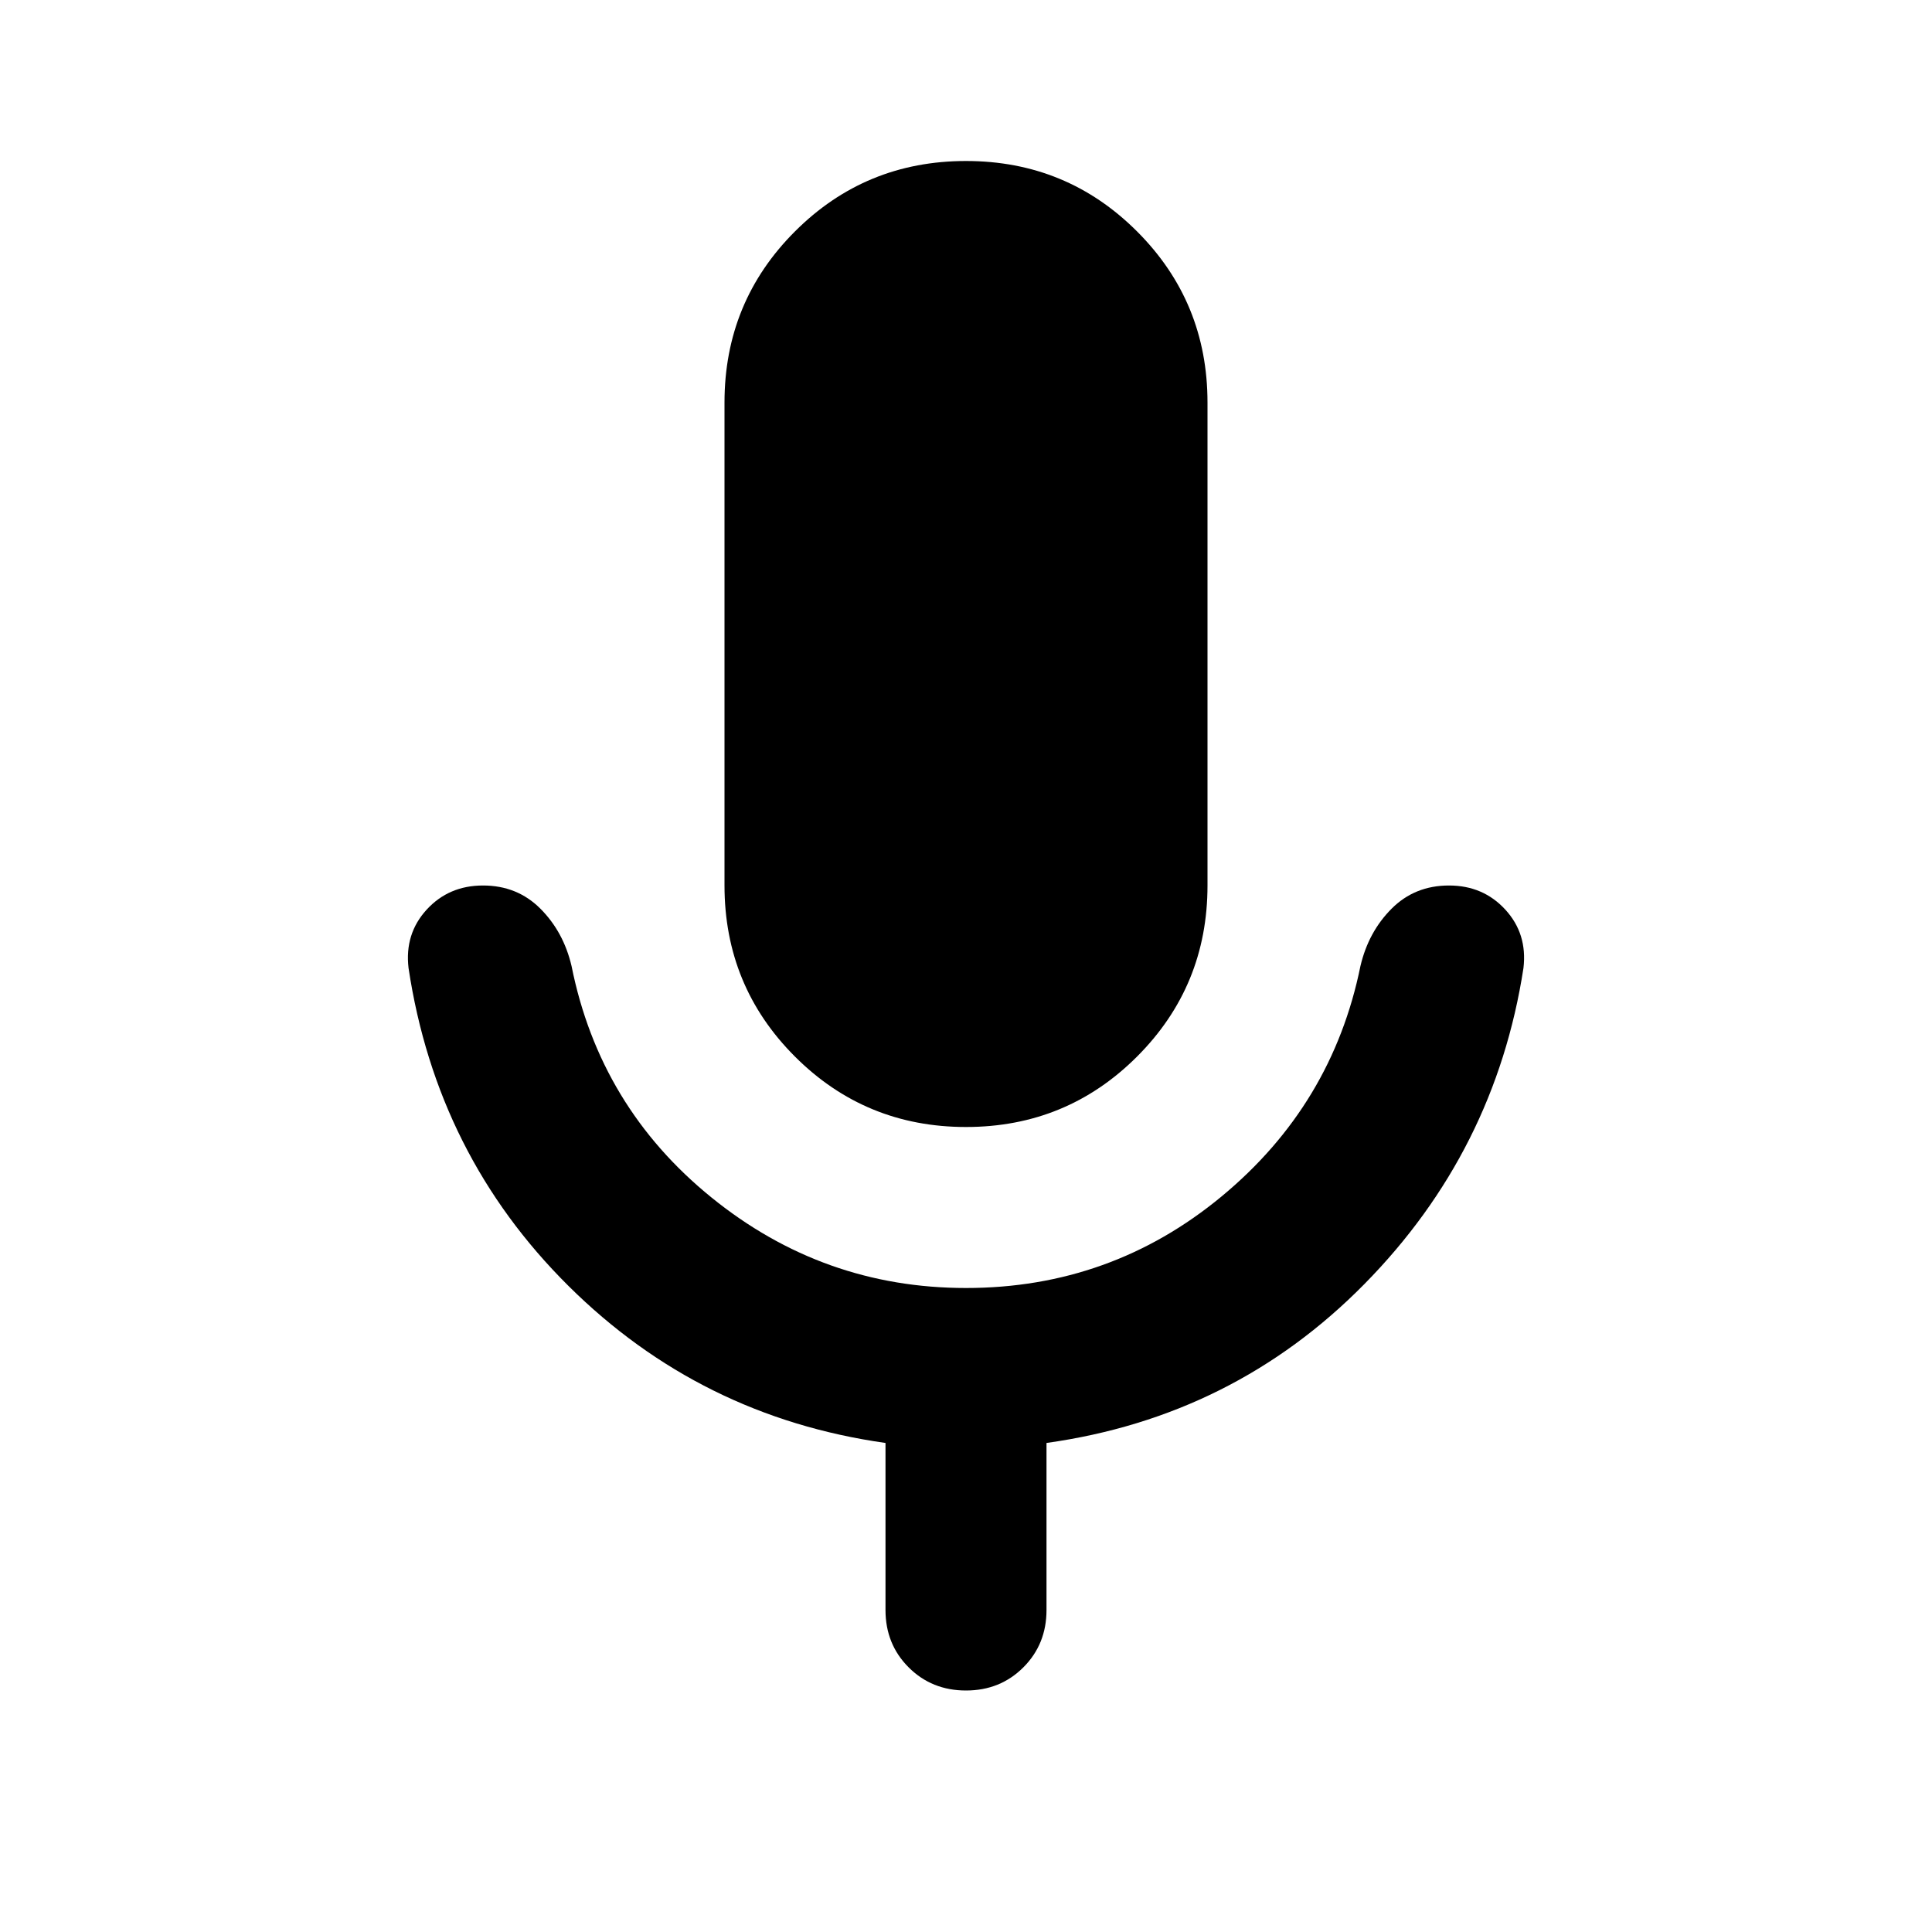
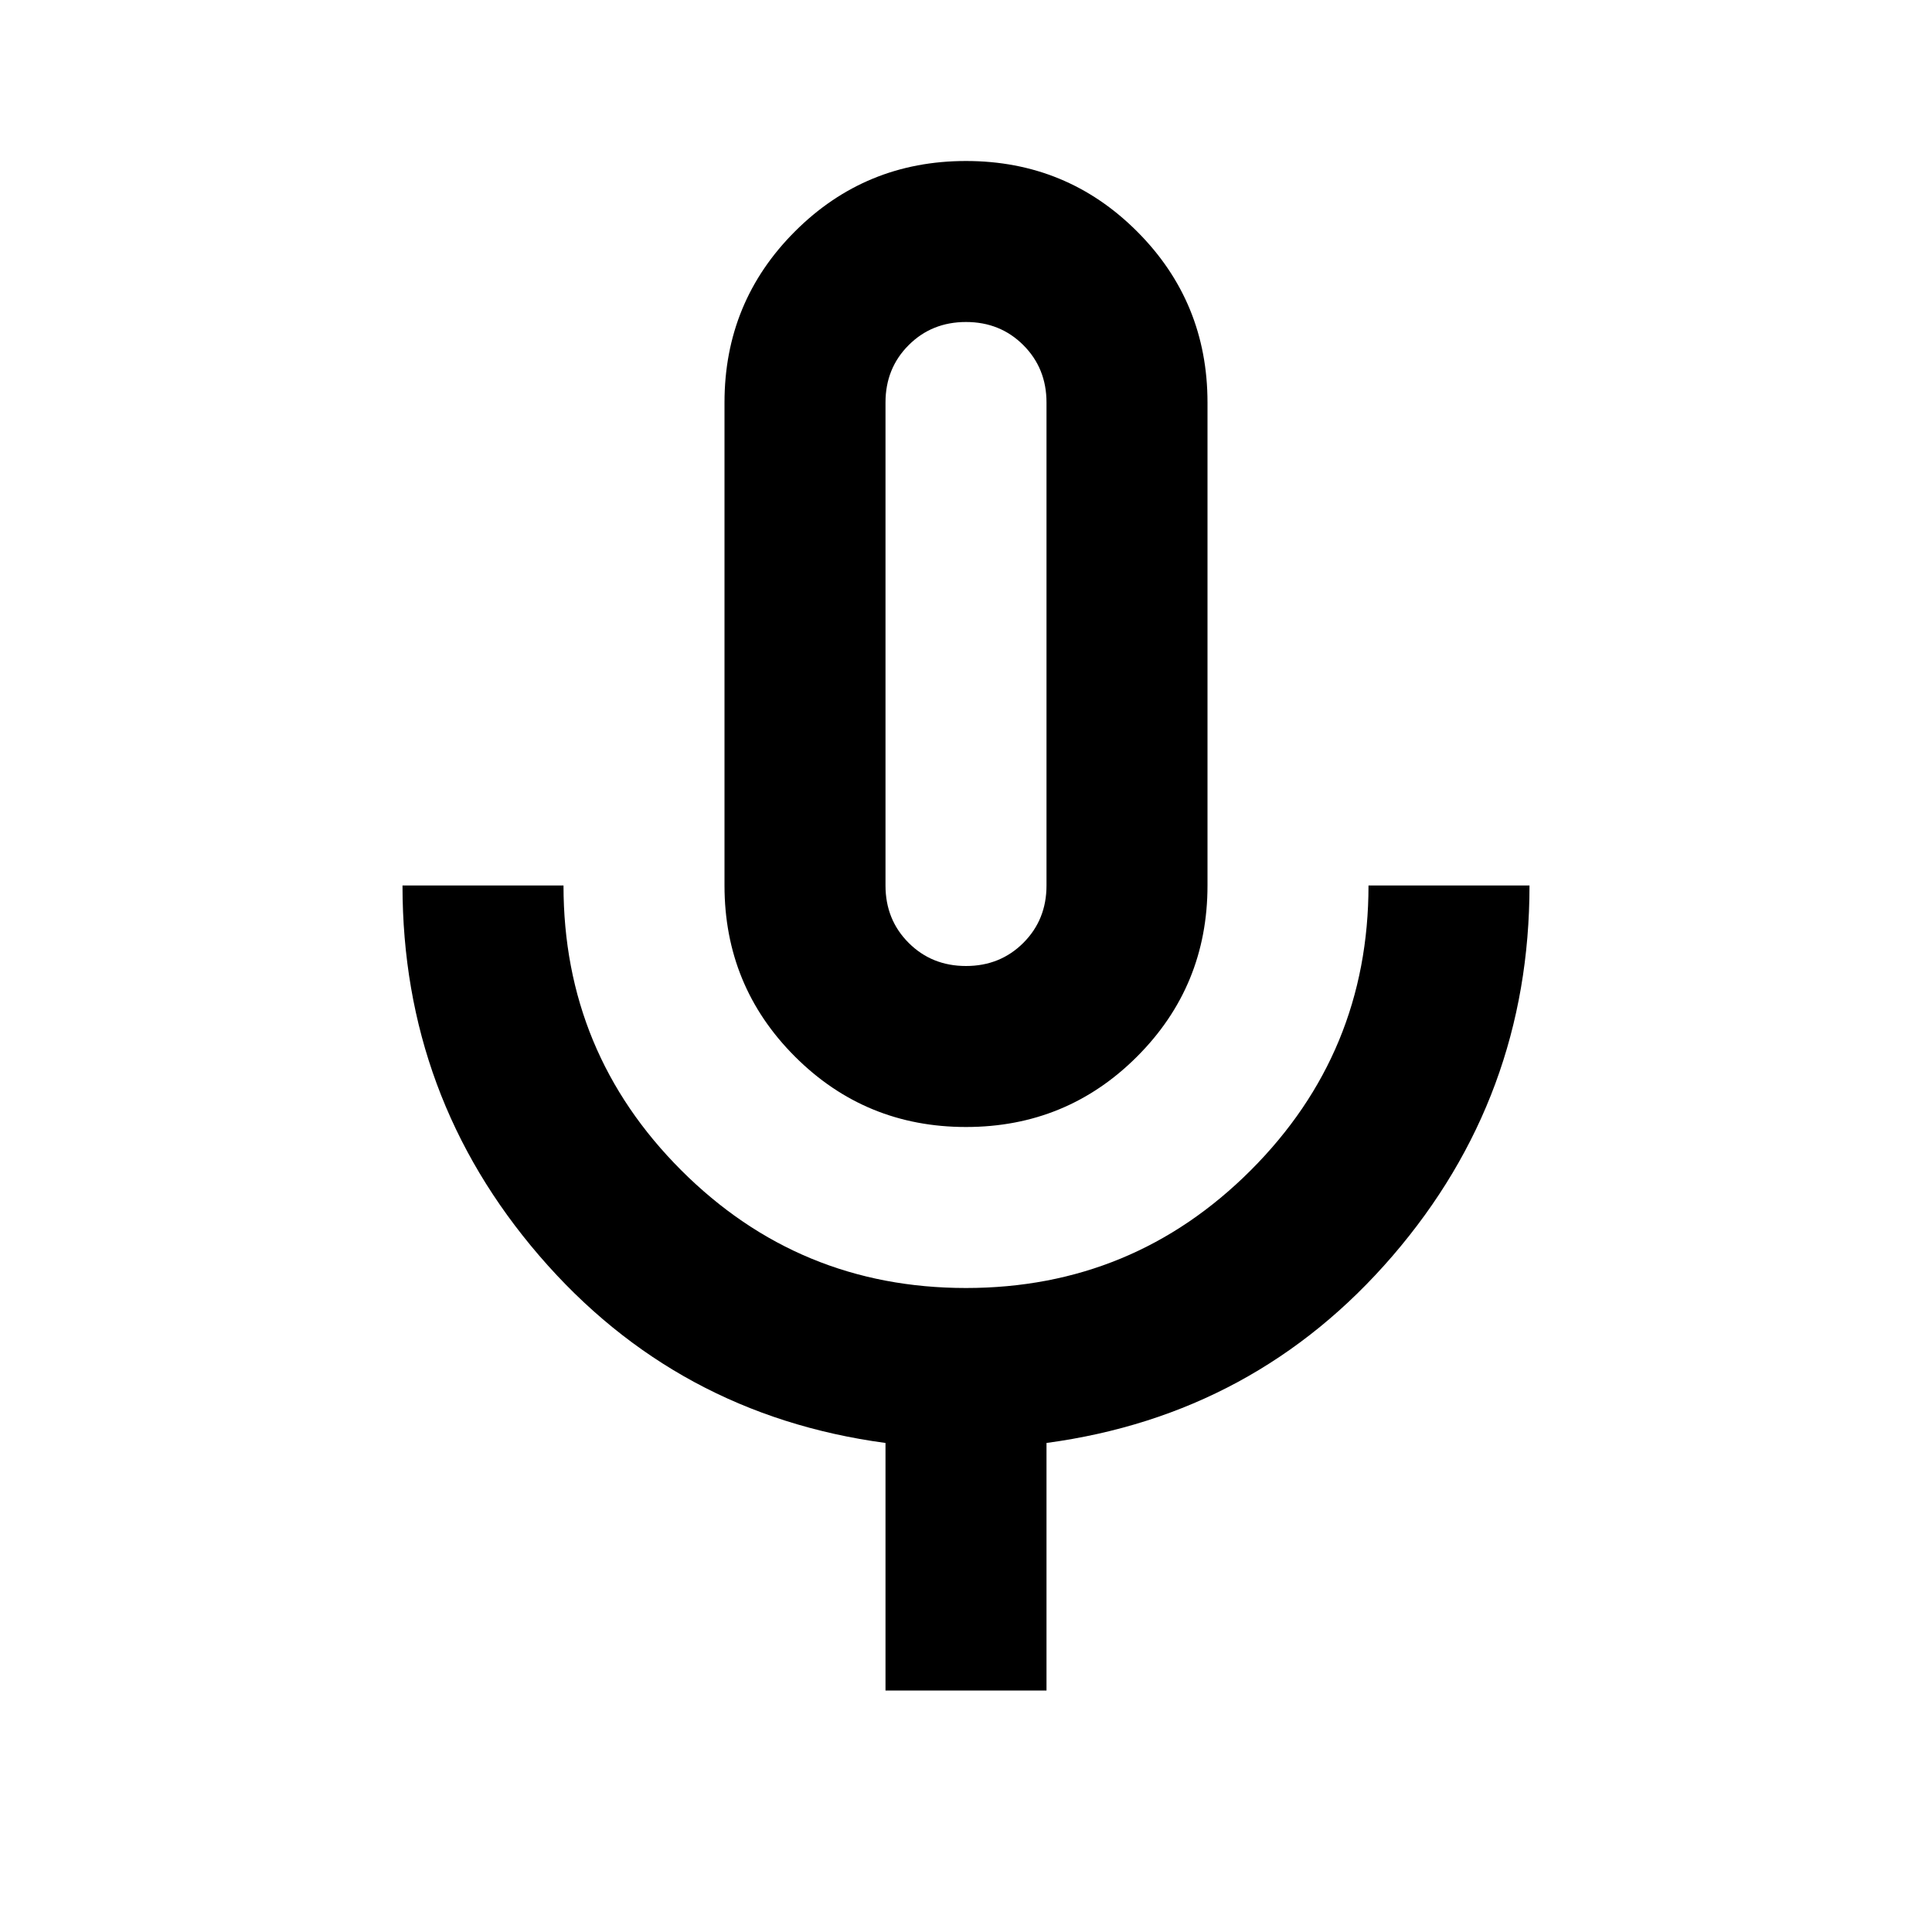
- <svg xmlns="http://www.w3.org/2000/svg" height="24" viewBox="0 -960 960 960" width="24">
-   <path d="M480-400q-50 0-85-35t-35-85v-240q0-50 35-85t85-35q50 0 85 35t35 85v240q0 50-35 85t-85 35Zm-40 240v-83q-92-13-157.5-78T203-479q-2-17 9-29t28-12q17 0 28.5 11.5T284-480q14 70 69.5 115T480-320q72 0 127-45.5T676-480q4-17 15.5-28.5T720-520q17 0 28 12t9 29q-14 91-79 157t-158 79v83q0 17-11.5 28.5T480-120q-17 0-28.5-11.5T440-160Z" />
+ <svg xmlns="http://www.w3.org/2000/svg" height="24" viewBox="0 -960 960 960" width="24" fill="currentColor">
+   <path d="M480-400q-50 0-85-35t-35-85v-240q0-50 35-85t85-35q50 0 85 35t35 85v240q0 50-35 85t-85 35Zm0-240Zm-40 520v-123q-104-14-172-93t-68-184h80q0 83 58.5 141.5T480-320q83 0 141.5-58.5T680-520h80q0 105-68 184t-172 93v123h-80Zm40-360q17 0 28.5-11.5T520-520v-240q0-17-11.5-28.5T480-800q-17 0-28.5 11.5T440-760v240q0 17 11.5 28.5T480-480Z" />
</svg>
